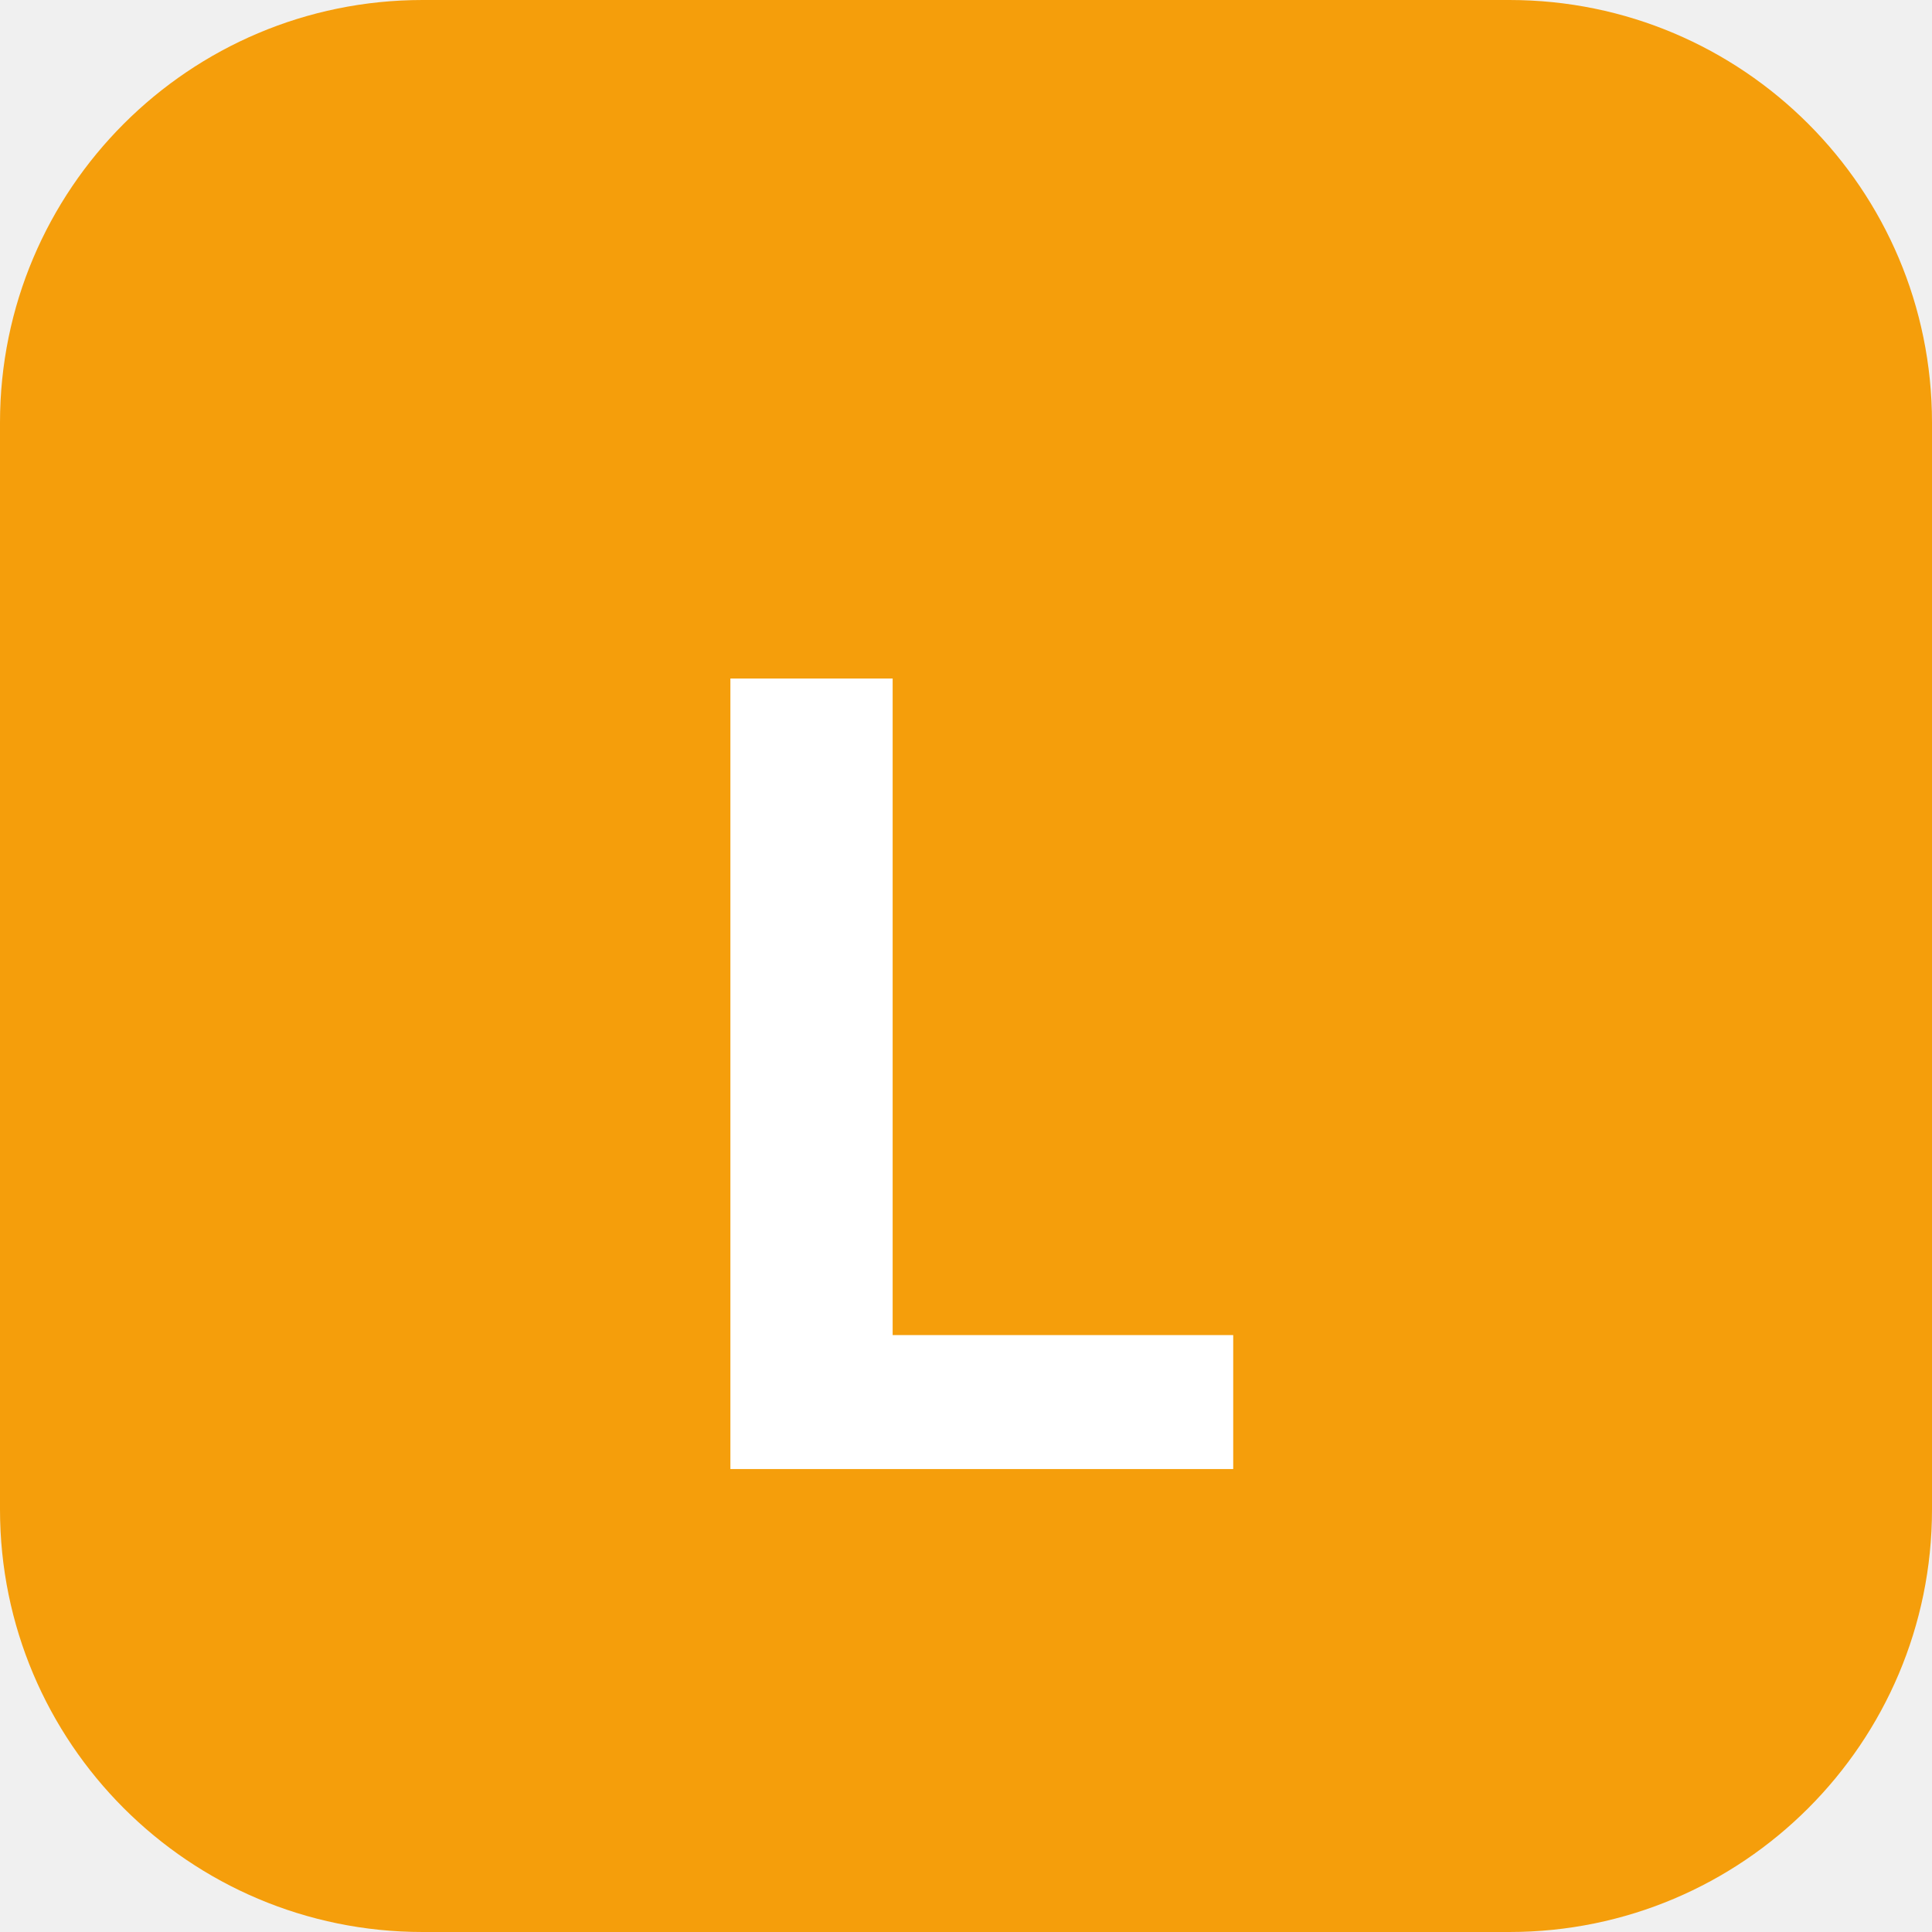
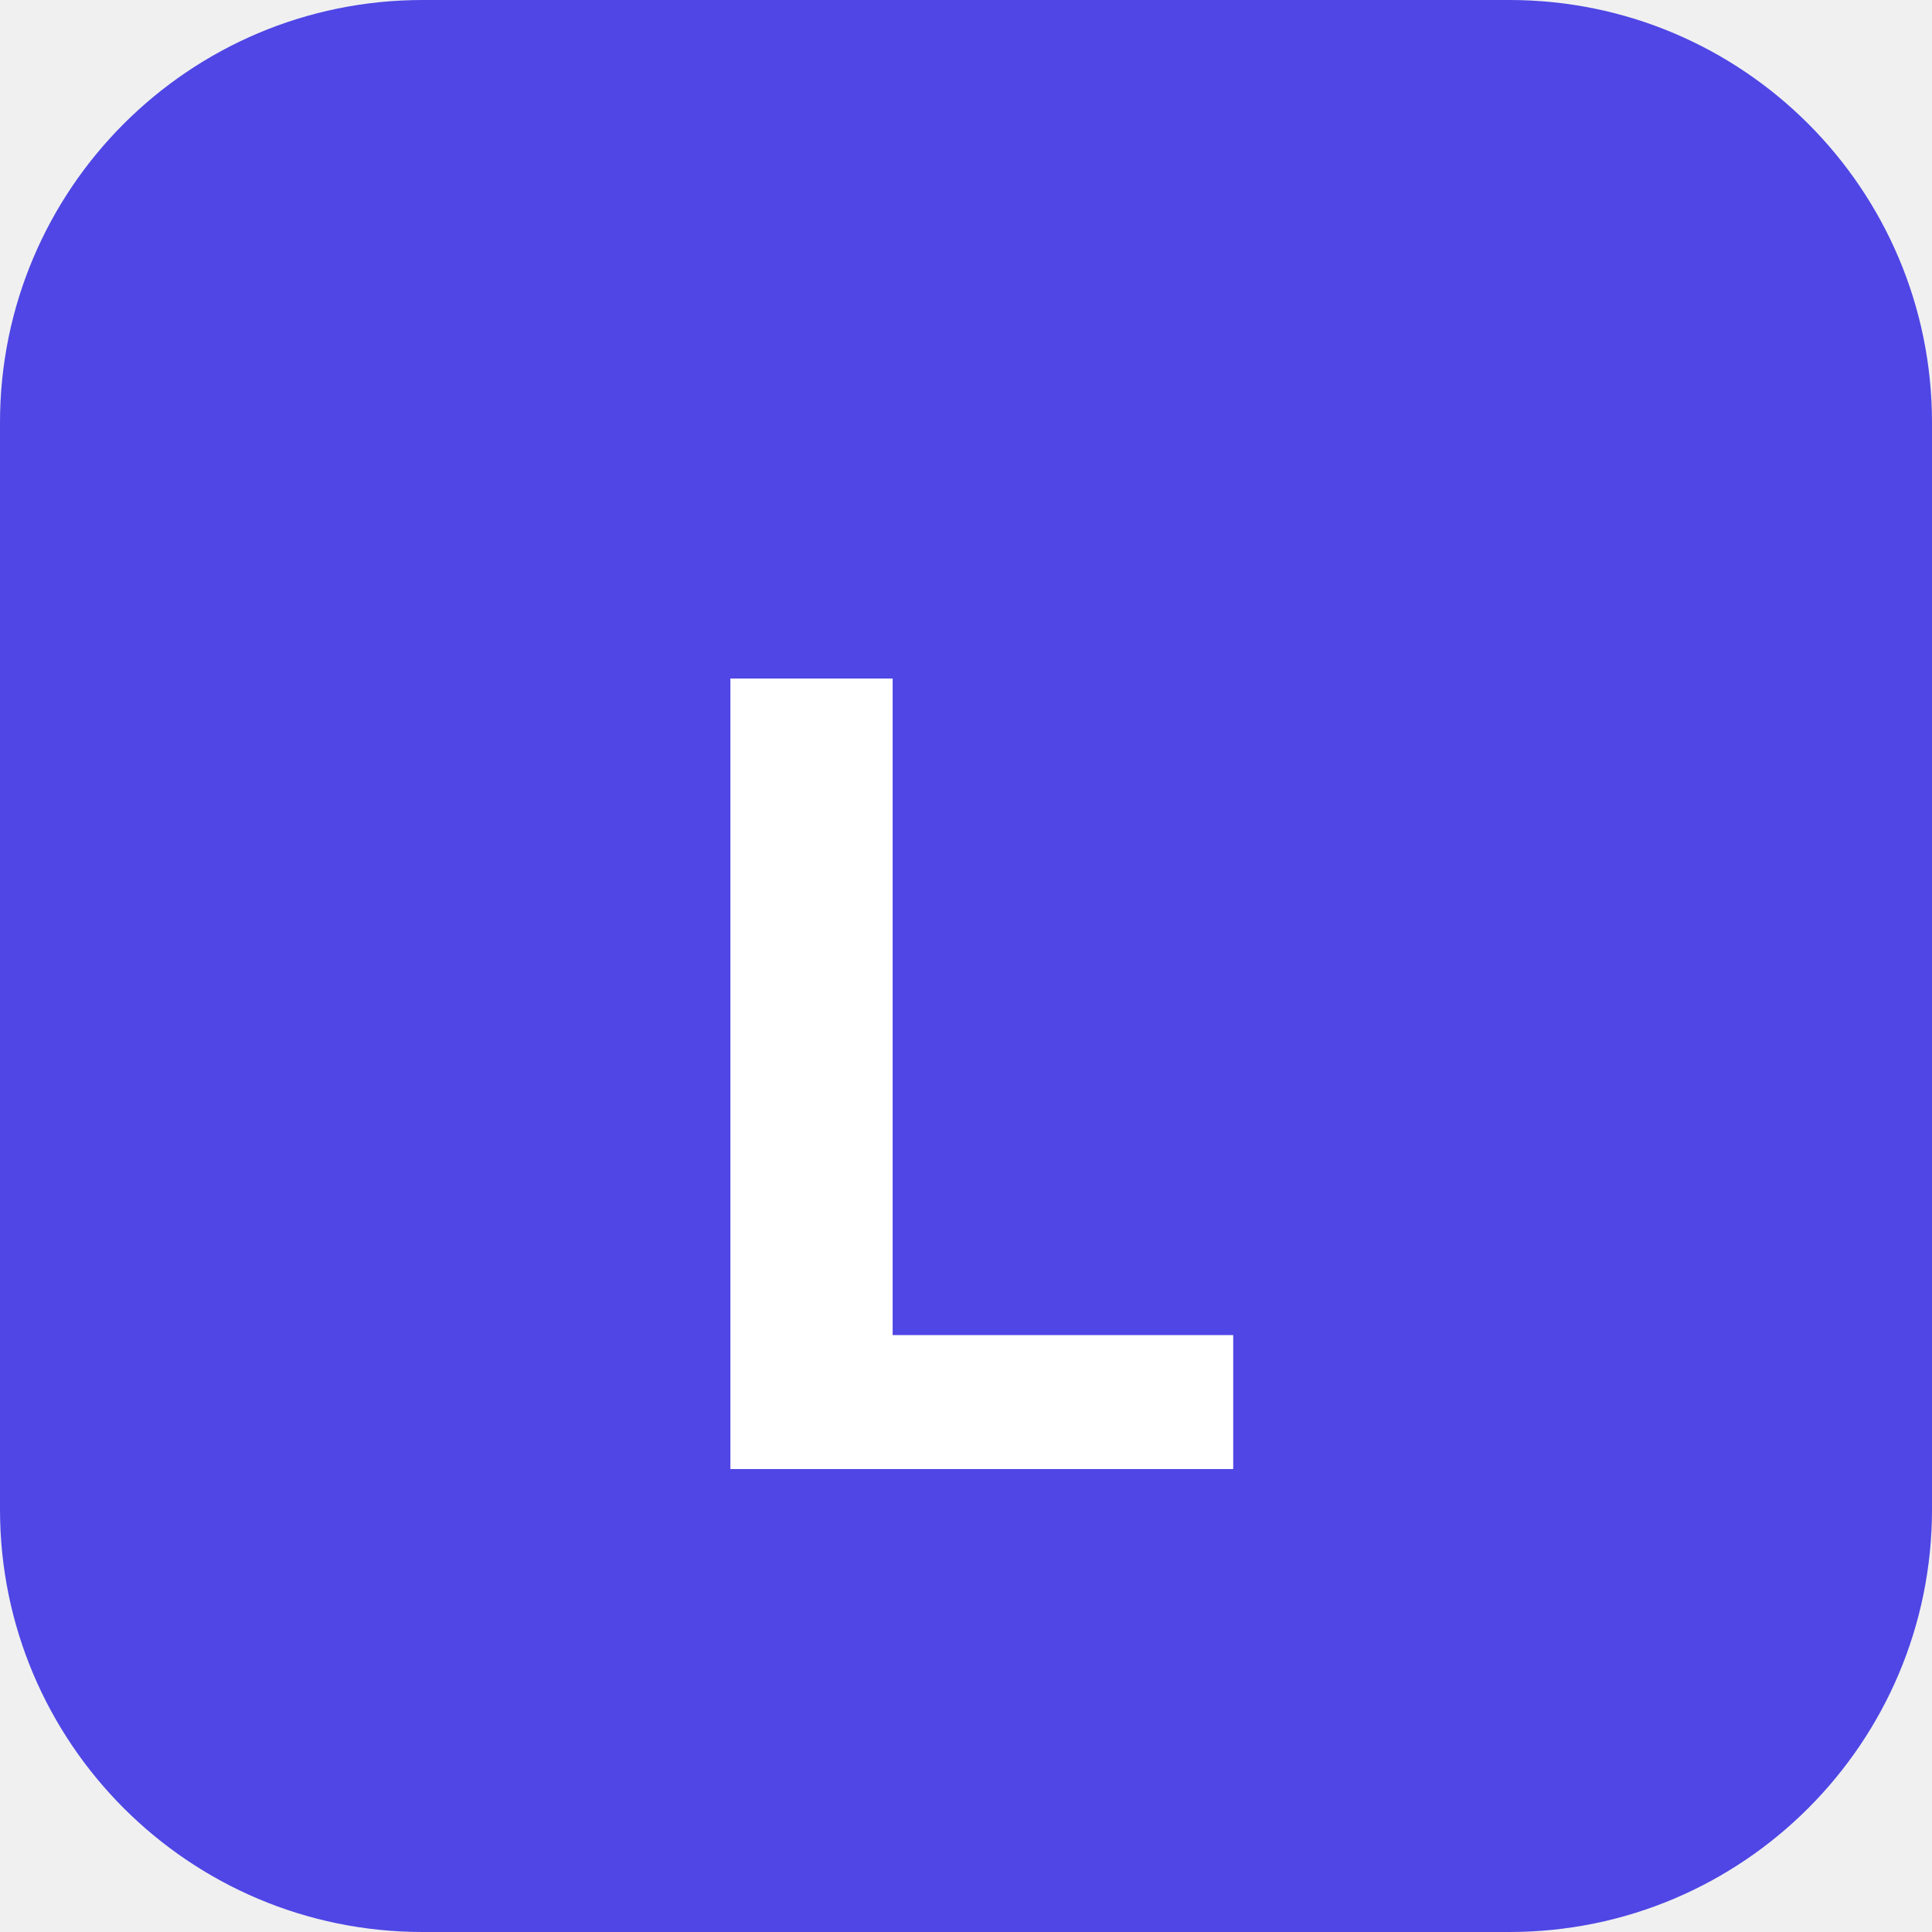
<svg xmlns="http://www.w3.org/2000/svg" viewBox="0 0 32 32">
-   <rect width="32" height="32" rx="7" fill="#f59e0b" />
+   <rect width="32" height="32" rx="7" fill="#4f46e5" />
  <text x="50%" y="55%" text-anchor="middle" dominant-baseline="middle" font-family="system-ui, -apple-system, Segoe UI, sans-serif" font-weight="700" font-size="18" fill="#ffffff">L</text>
</svg>
